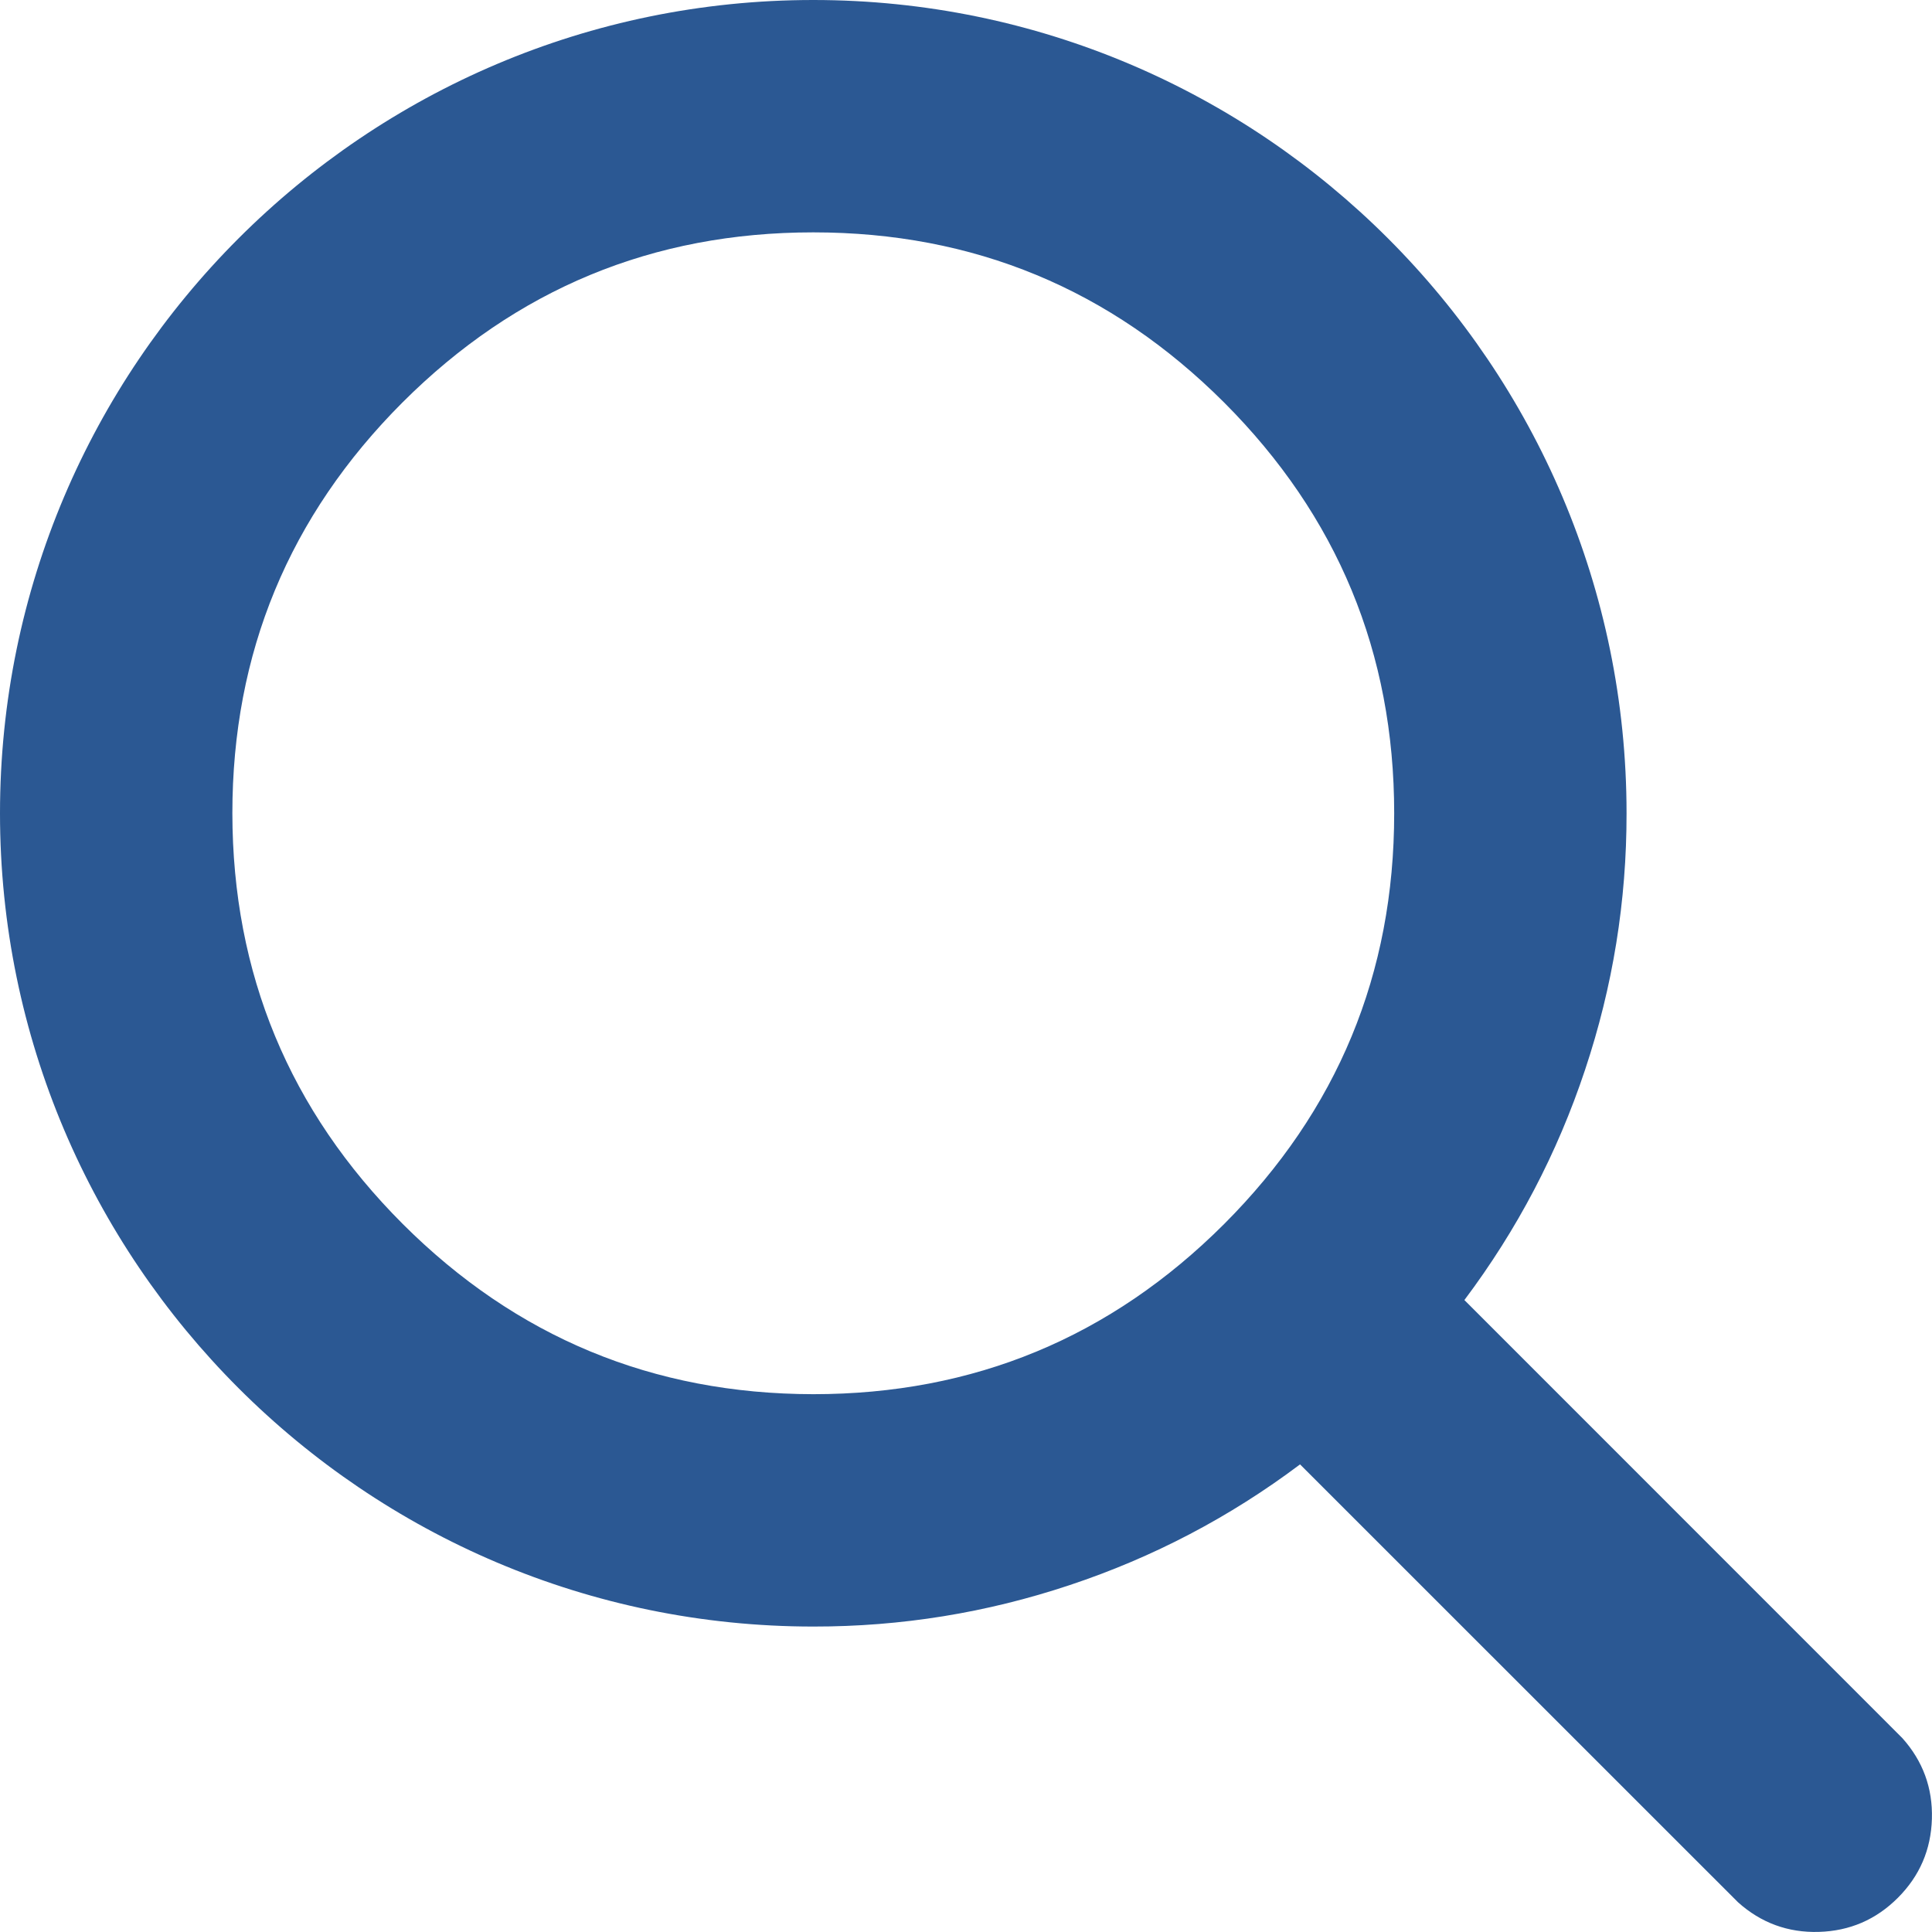
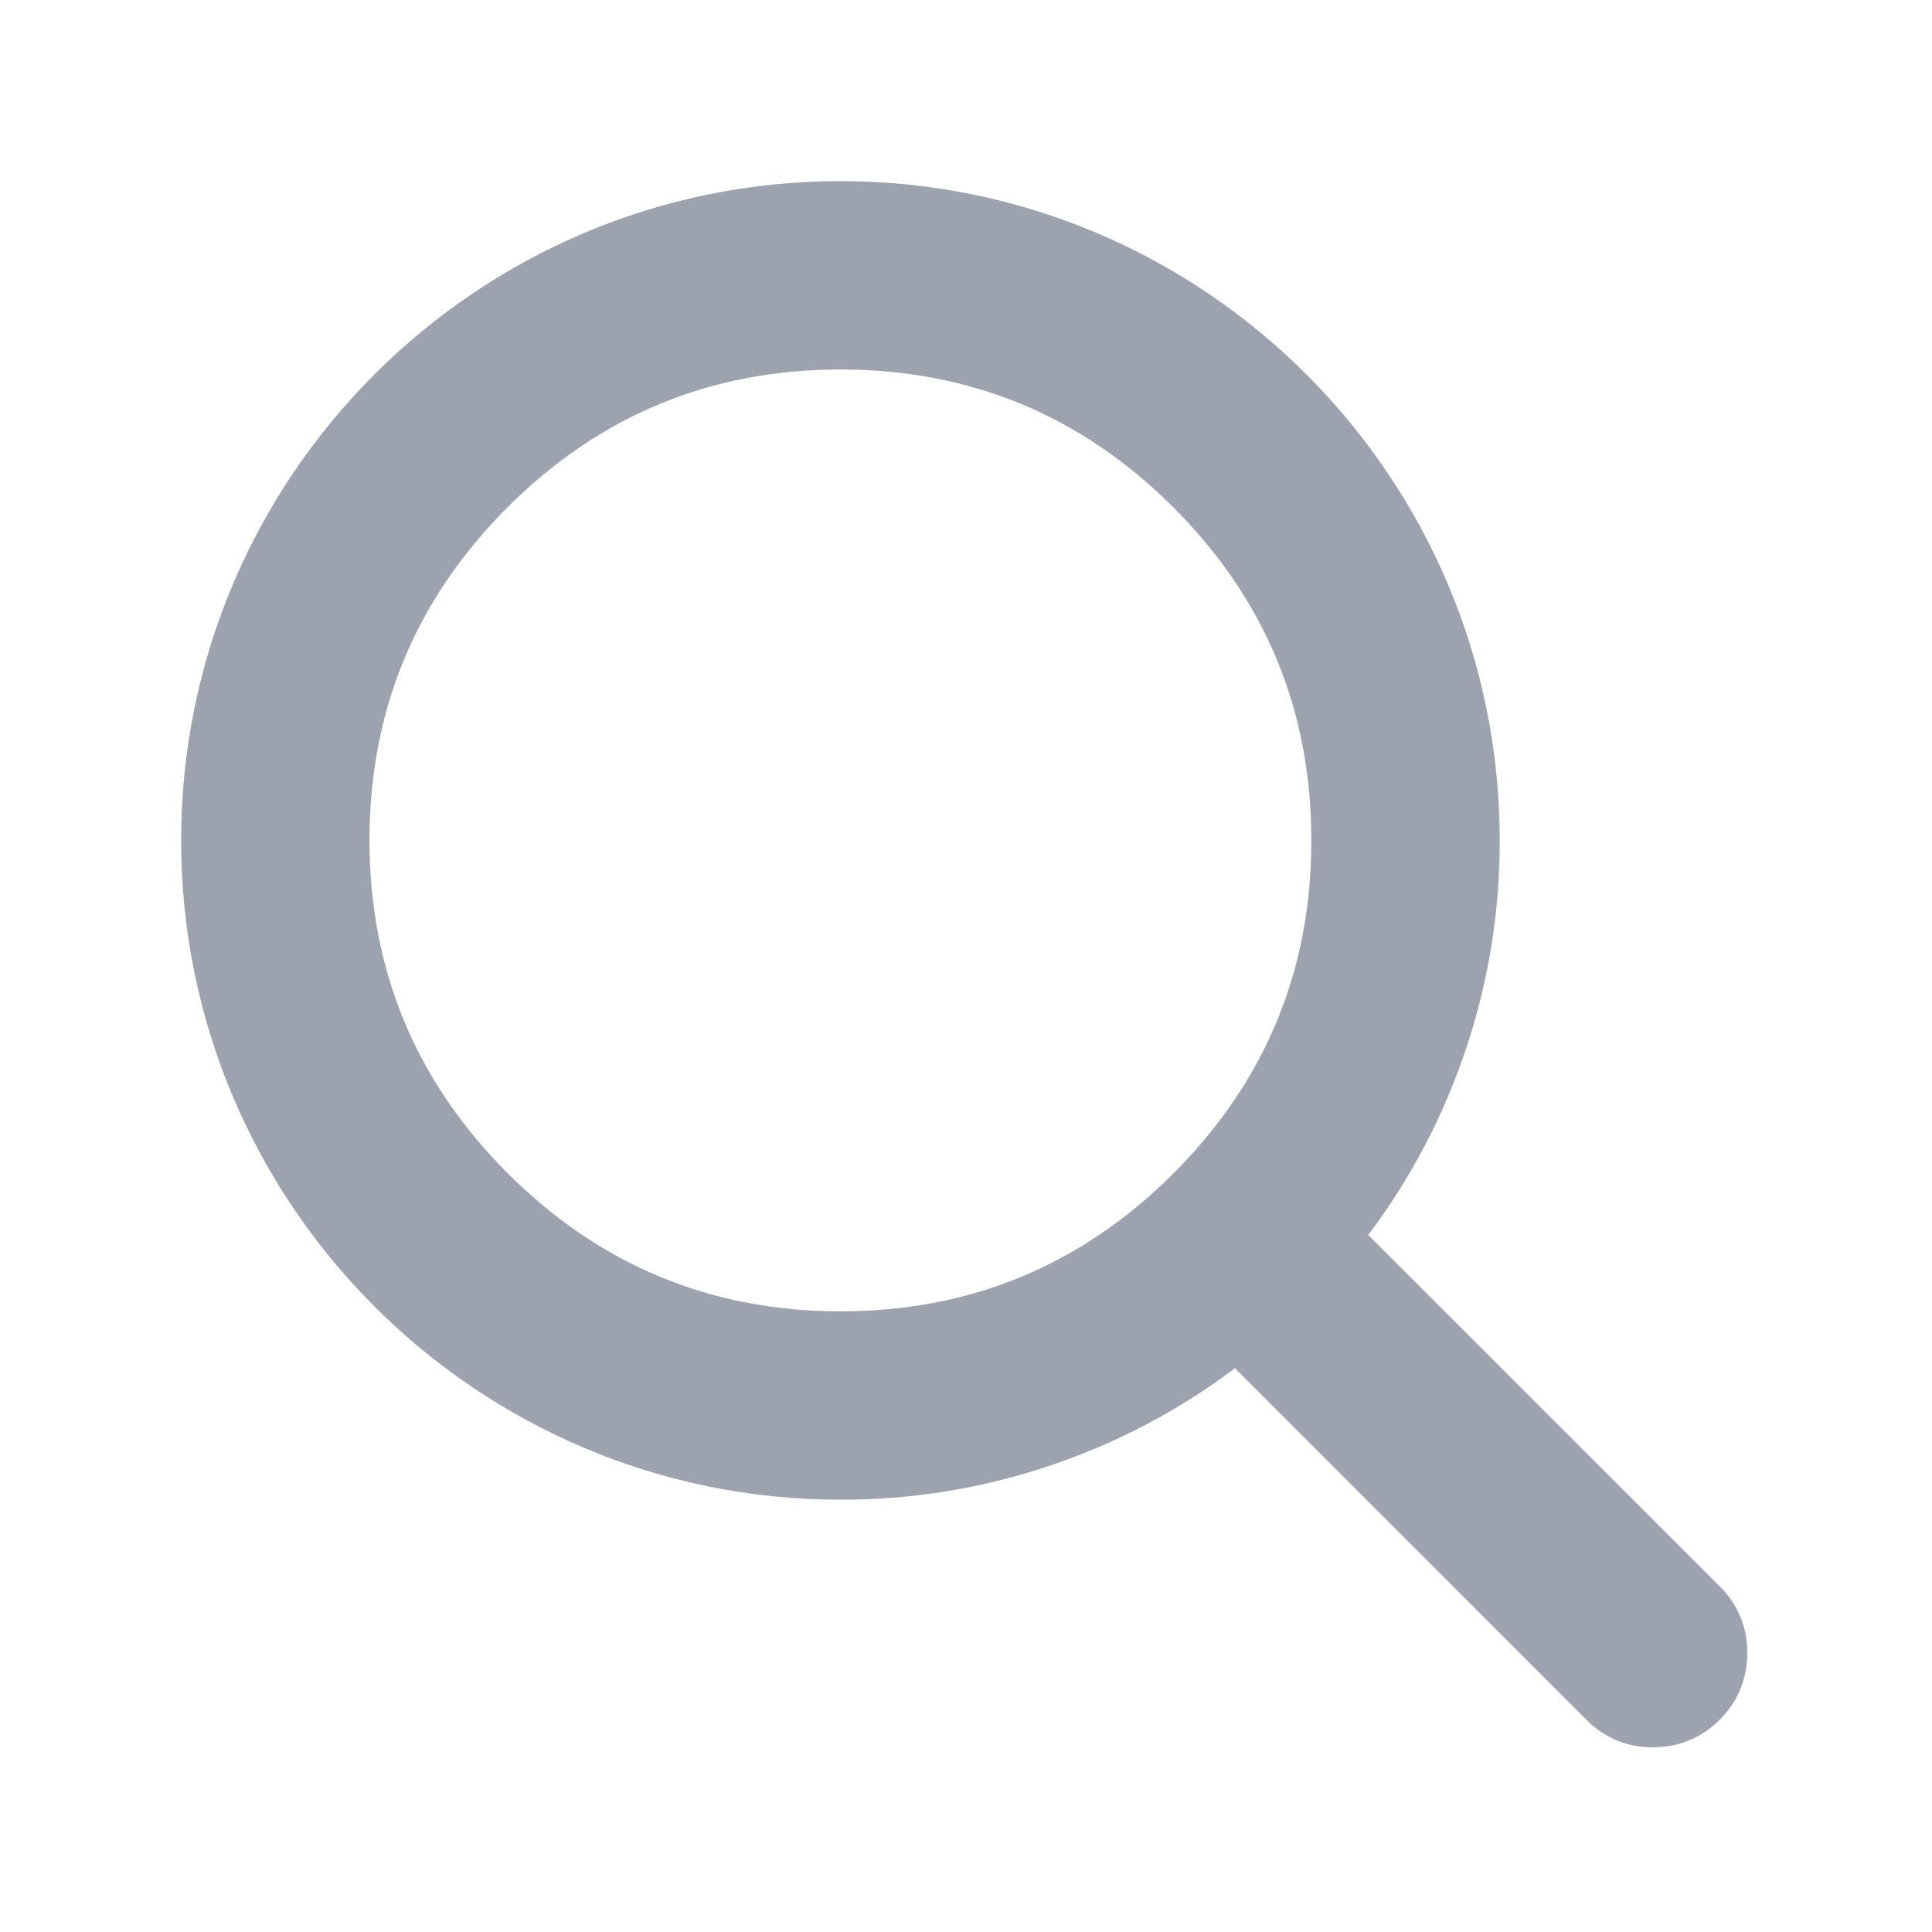
- <svg xmlns="http://www.w3.org/2000/svg" width="19.456" height="19.456" viewBox="0 0 19.456 19.456">
-   <path transform="matrix(1 0 0 1 0 0)" d="M19.157 17.503L14.747 13.092C15.278 12.385 15.683 11.613 15.962 10.774C16.242 9.935 16.381 9.074 16.38 8.19C16.38 3.674 12.706 0 8.19 0C3.674 0 0 3.674 0 8.19C0 12.706 3.674 16.38 8.19 16.38C9.074 16.381 9.935 16.242 10.774 15.962C11.613 15.683 12.385 15.278 13.092 14.747L17.503 19.157C17.734 19.364 18.006 19.464 18.316 19.455C18.627 19.446 18.892 19.332 19.112 19.112C19.332 18.892 19.446 18.627 19.455 18.316C19.464 18.006 19.364 17.734 19.157 17.503ZM2.34 8.19C2.34 6.575 2.911 5.196 4.053 4.053C5.196 2.911 6.575 2.34 8.19 2.34C9.805 2.34 11.184 2.911 12.327 4.053C13.469 5.196 14.04 6.575 14.04 8.19C14.04 9.805 13.469 11.184 12.327 12.327C11.184 13.469 9.805 14.04 8.19 14.04C6.575 14.038 5.197 13.466 4.055 12.325C2.914 11.183 2.342 9.805 2.34 8.19Z" fill-rule="nonzero" fill="rgb(43, 88, 147)" />
+ <svg xmlns="http://www.w3.org/2000/svg" width="16" height="16" viewBox="0 0 16 16">
+   <defs>
+     <clipPath id="clipPath1661833311">
+       <path d="M0 0L16 0L16 16L0 16L0 0Z" fill-rule="nonzero" transform="matrix(1 0 0 1 -0 -0)" />
+     </clipPath>
+   </defs>
+   <g clip-path="url(#clipPath1661833311)">
+     <path d="M12.772 11.668L9.831 8.728C10.185 8.257 10.455 7.742 10.642 7.183C10.828 6.624 10.921 6.049 10.92 5.46C10.92 2.449 8.471 0 5.46 0C2.449 0 0 2.449 0 5.46C0 8.471 2.449 10.92 5.46 10.92C6.049 10.921 6.624 10.828 7.183 10.642C7.742 10.455 8.257 10.185 8.728 9.831L11.668 12.772C11.823 12.91 12.004 12.976 12.211 12.97C12.418 12.964 12.595 12.888 12.742 12.742C12.888 12.595 12.964 12.418 12.97 12.211C12.976 12.004 12.91 11.823 12.772 11.668ZM1.56 5.46C1.56 4.383 1.941 3.464 2.702 2.702C3.464 1.941 4.383 1.56 5.46 1.56C6.537 1.56 7.456 1.941 8.218 2.702C8.979 3.464 9.36 4.383 9.36 5.46C9.36 6.537 8.979 7.456 8.218 8.218C7.456 8.979 6.537 9.36 5.46 9.36C4.384 9.359 3.465 8.977 2.704 8.216C1.943 7.455 1.561 6.536 1.56 5.46Z" fill-rule="nonzero" transform="matrix(1 0 0 1 1.5 1.5)" fill="rgb(156, 163, 175)" />
+   </g>
</svg>
